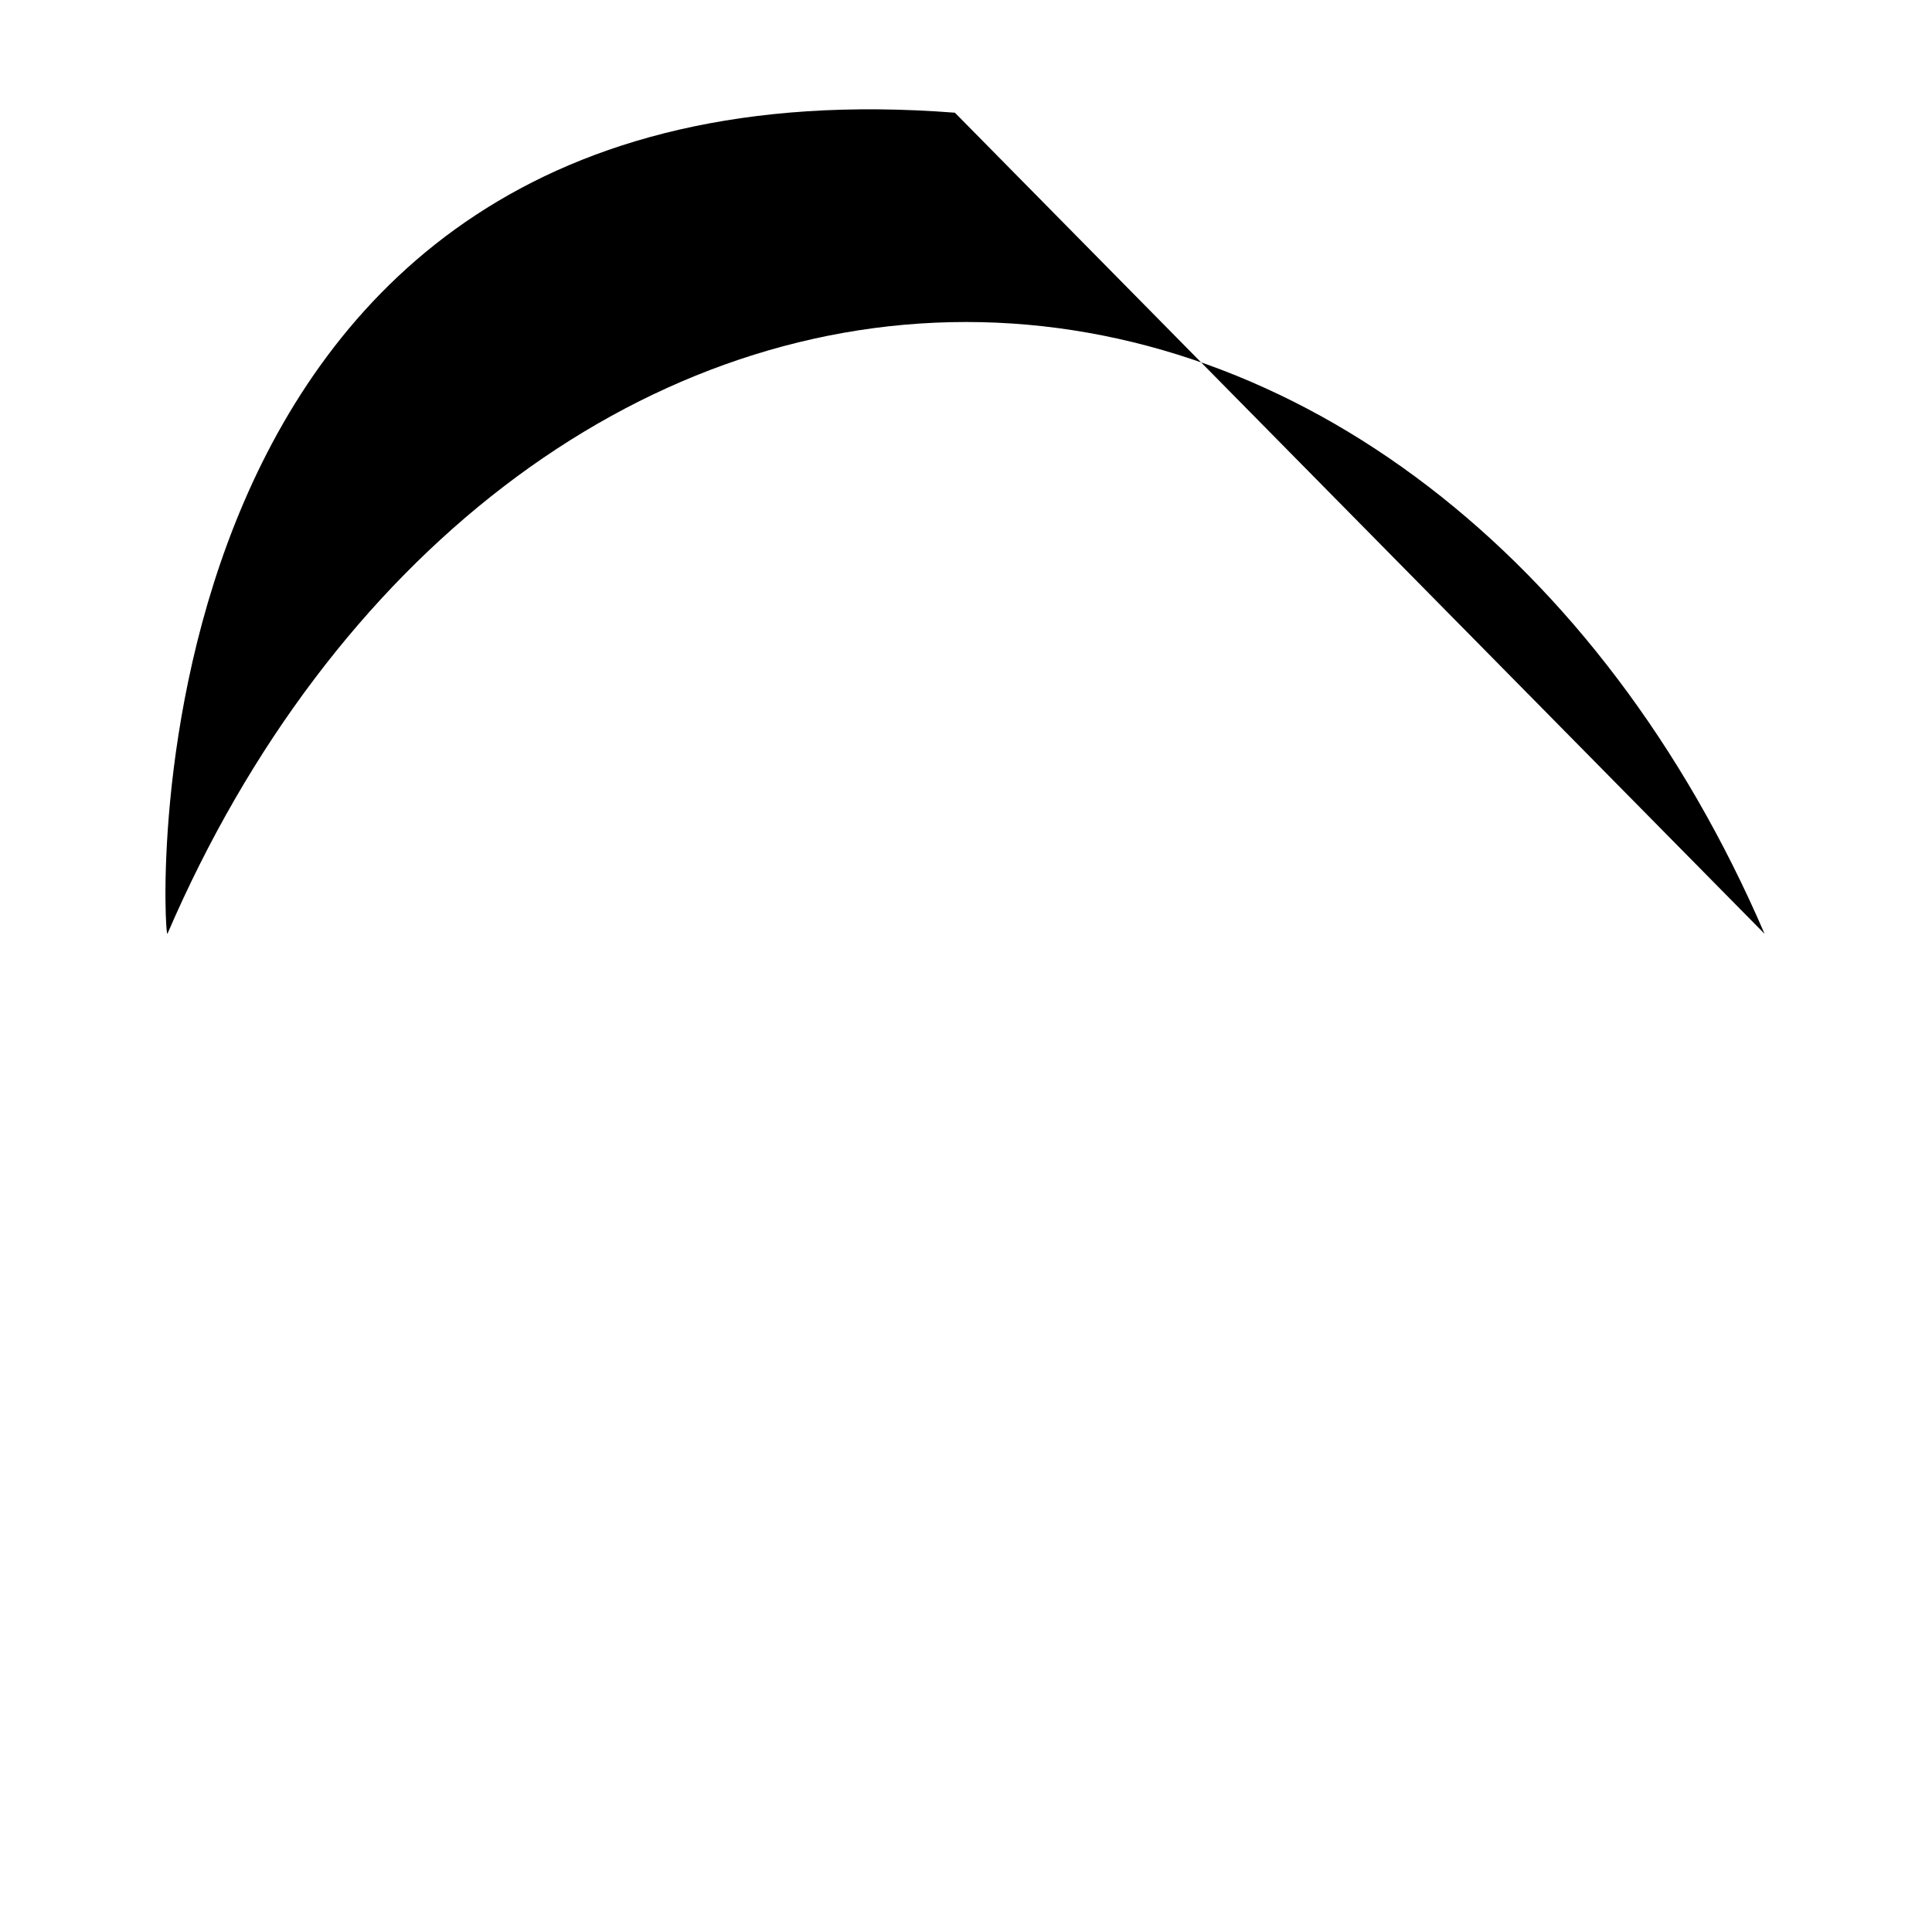
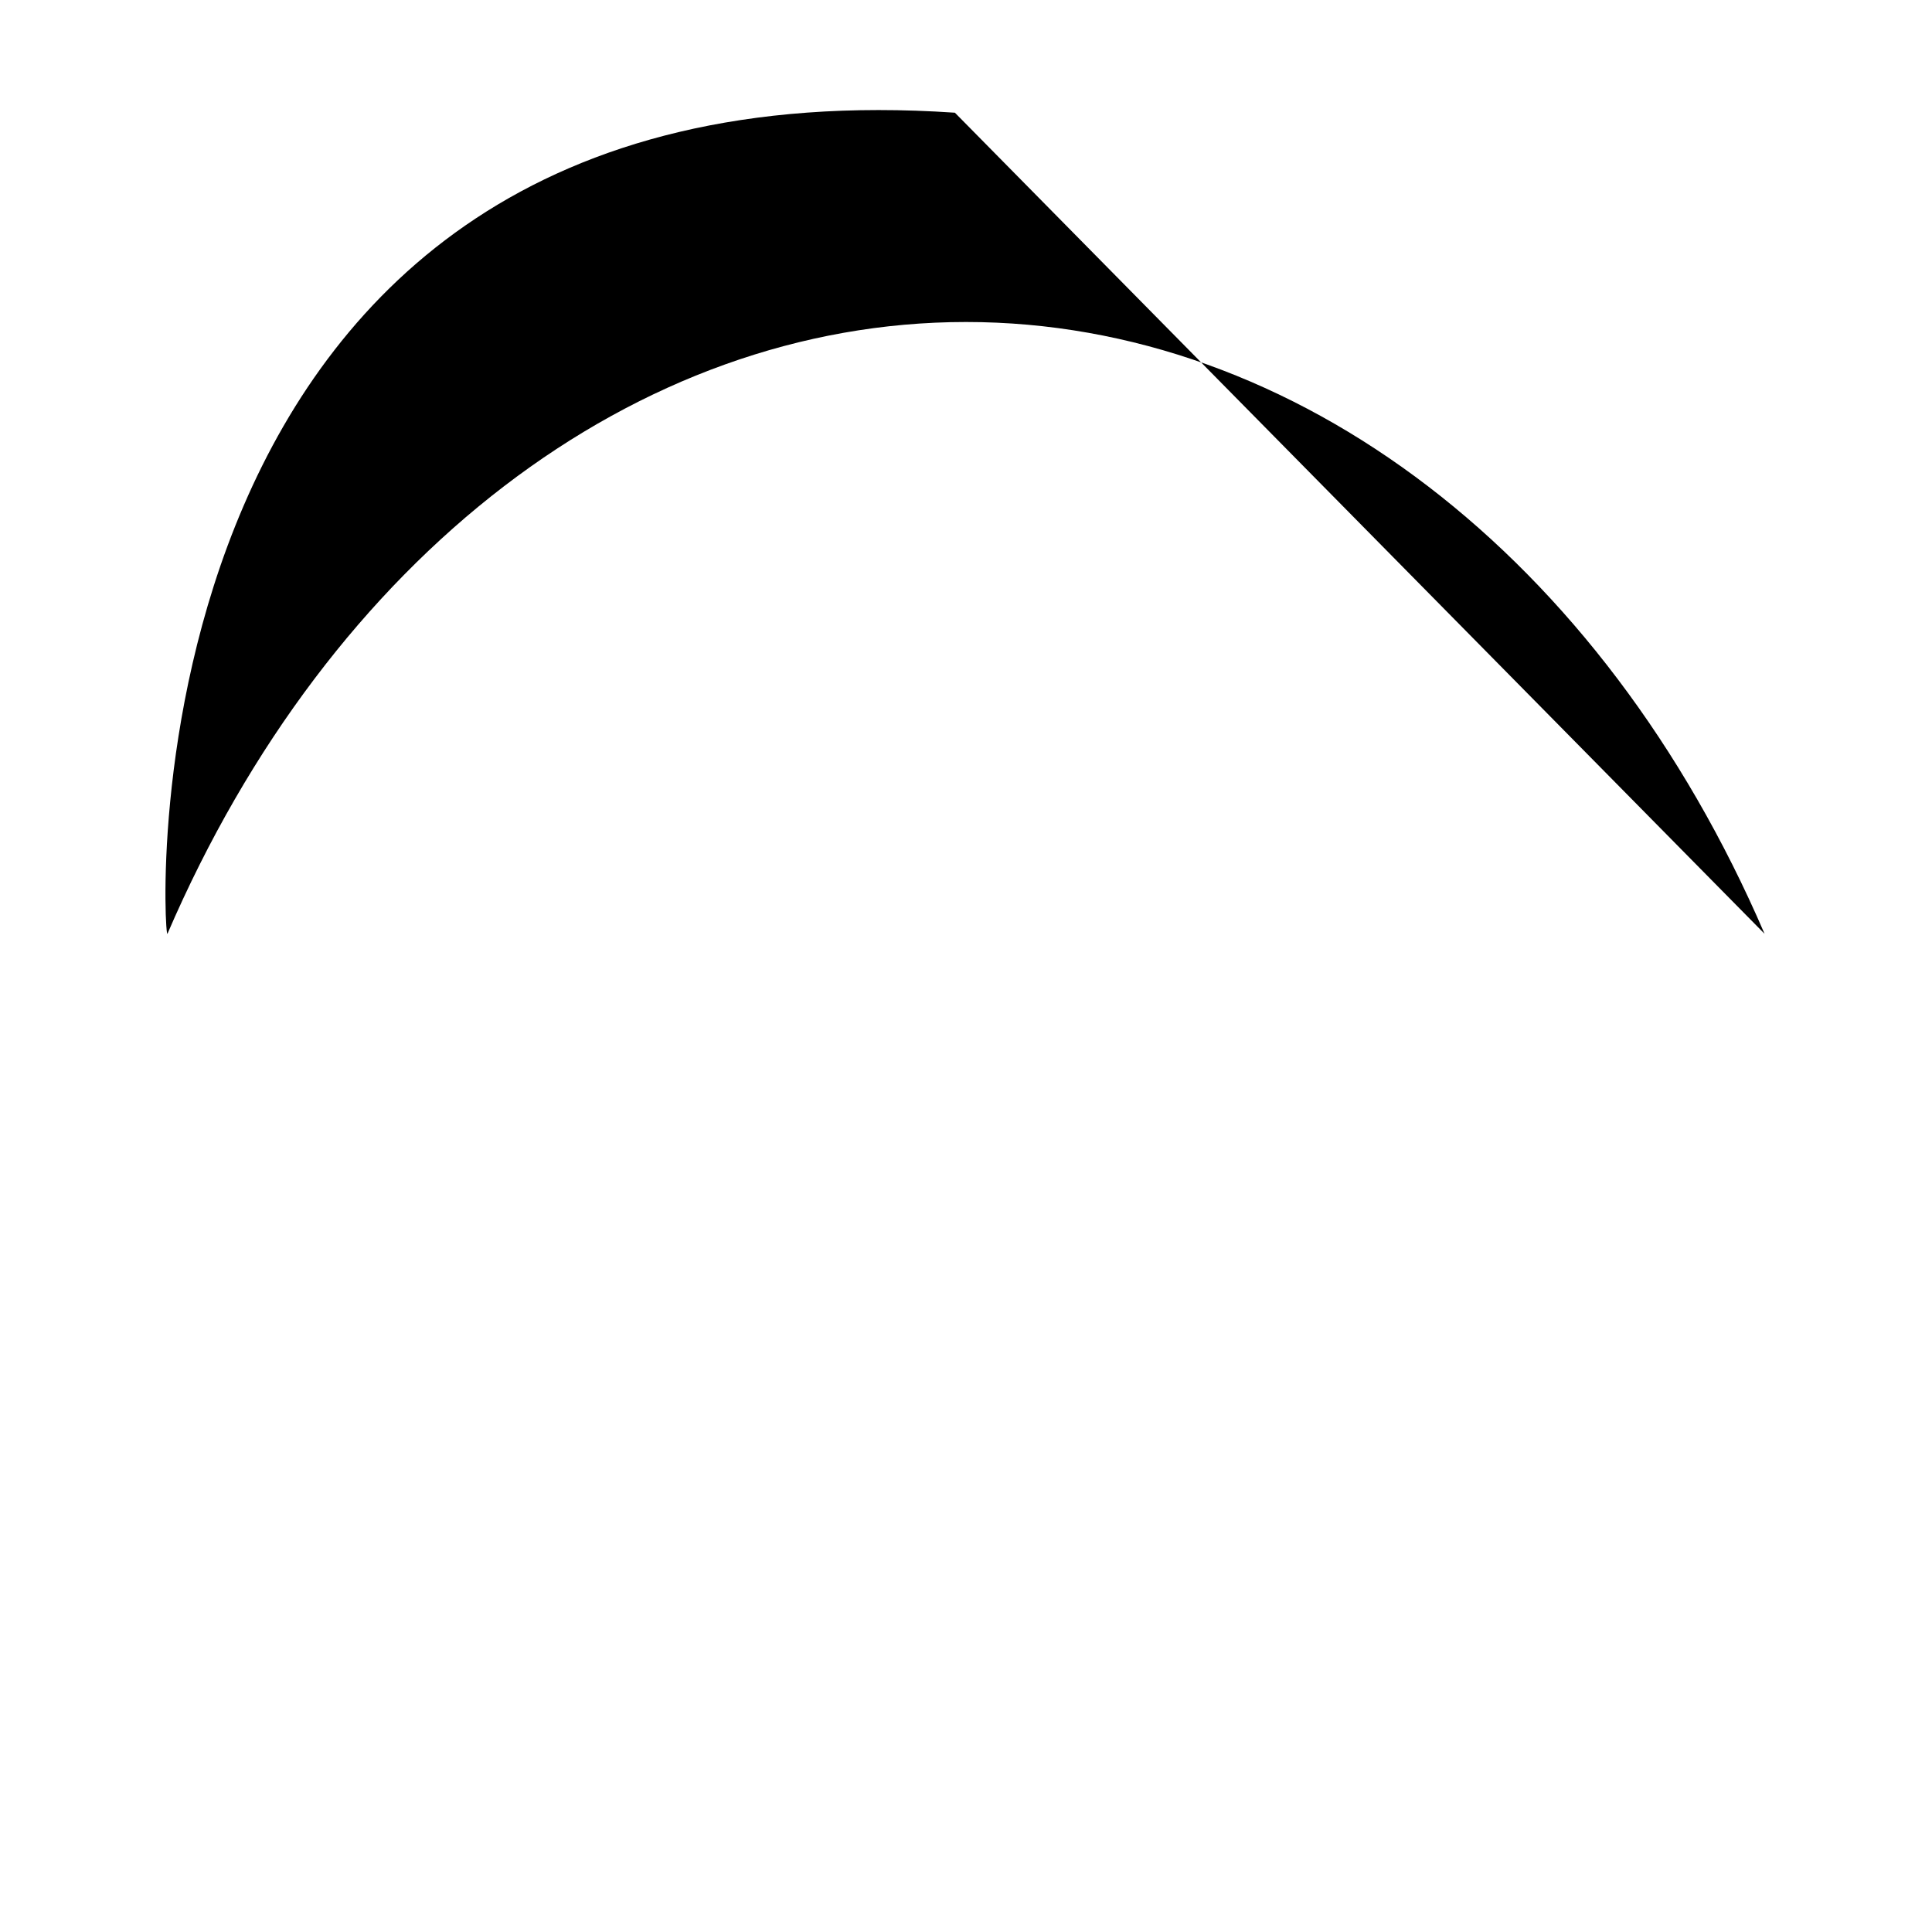
<svg xmlns="http://www.w3.org/2000/svg" width="24" height="24" viewBox="0 0 24 24">
-   <path d="M21.92 11.6C19.9 6.91 16.1 4 12 4C7.9 4 4.1 6.91 2.08 11.6C2.025 11.726 1.4.59 11.862 1.4.59 12C1.4.59 12.138 2.025 12.274 2.08 12.4C4.1 17.09 7.9 20 12 20C16.1 20 19.9 17.09 21.92 12.4C21.975 12.274 22.003 12.138 22.003 12C22.003 11.862 21.975 11.726 21.92 11.6ZM12 18C8.83 18 5.83 15.71 4.1 12C5.83 8.29 8.83 6 12 6C15.17 6 18.17 8.29 19.9 12C18.17 15.71 15.17 18 12 18ZM12 8C11.209 8 10.435 8.235 9.777 8.674C9.12 9.114 8.607 9.738 8.304 10.469C8.001 11.2 7.922 12.004 8.076 12.78C8.231 13.556 8.612 14.269 9.171 14.828C9.731 15.388 10.443 15.769 11.219 15.923C11.995 16.078 12.799 15.998 13.53 15.695C14.261 15.393 14.886 14.88 15.325 14.222C15.765 13.565 16 12.791 16 12C16 10.939 15.578 9.922 14.828 9.172C14.078 8.421 13.06 8 12 8ZM12 14C11.604 14 11.217 13.883 10.888 13.663C10.559 13.443 10.303 13.131 10.152 12.765C10 12.4 9.961 11.998 10.038 11.61C10.115 11.222 10.306 10.866 10.585 10.586C10.865 10.306 11.221 10.116 11.609 10.038C11.997 9.961 12.399 10.001 12.765 10.152C13.13 10.304 13.443 10.56 13.662 10.889C13.882 11.218 14 11.604 14 12C14 12.53 13.789 13.039 13.414 13.414C13.039 13.789 12.53 14 12 14Z" />
+   <path d="M21.92 11.6C19.9 6.91 16.1 4 12 4C7.9 4 4.1 6.91 2.08 11.6C2.025 11.726 1.4.69 11.862 1.4.69 12C1.4.69 12.138 2.025 12.274 2.08 12.4C4.1 17.09 7.9 20 12 20C16.1 20 19.9 17.09 21.92 12.4C21.975 12.274 22.003 12.138 22.003 12C22.003 11.862 21.975 11.726 21.92 11.6ZM12 18C8.83 18 5.83 15.71 4.1 12C5.83 8.29 8.83 6 12 6C15.17 6 18.17 8.29 19.9 12C18.17 15.71 15.17 18 12 18ZM12 8C11.209 8 10.435 8.235 9.777 8.674C9.12 9.114 8.607 9.738 8.304 10.469C8.001 11.2 7.922 12.004 8.076 12.78C8.231 13.556 8.612 14.269 9.171 14.828C9.731 15.388 10.443 15.769 11.219 15.923C11.995 16.078 12.799 15.998 13.53 15.695C14.261 15.393 14.886 14.88 15.325 14.222C15.765 13.565 16 12.791 16 12C16 10.939 15.578 9.922 14.828 9.172C14.078 8.421 13.06 8 12 8ZM12 14C11.604 14 11.217 13.883 10.888 13.663C10.559 13.443 10.303 13.131 10.152 12.765C10 12.4 9.961 11.998 10.038 11.61C10.115 11.222 10.306 10.866 10.585 10.586C10.865 10.306 11.221 10.116 11.609 10.038C11.997 9.961 12.399 10.001 12.765 10.152C13.13 10.304 13.443 10.56 13.662 10.889C13.882 11.218 14 11.604 14 12C14 12.53 13.789 13.039 13.414 13.414C13.039 13.789 12.53 14 12 14Z" />
</svg>
